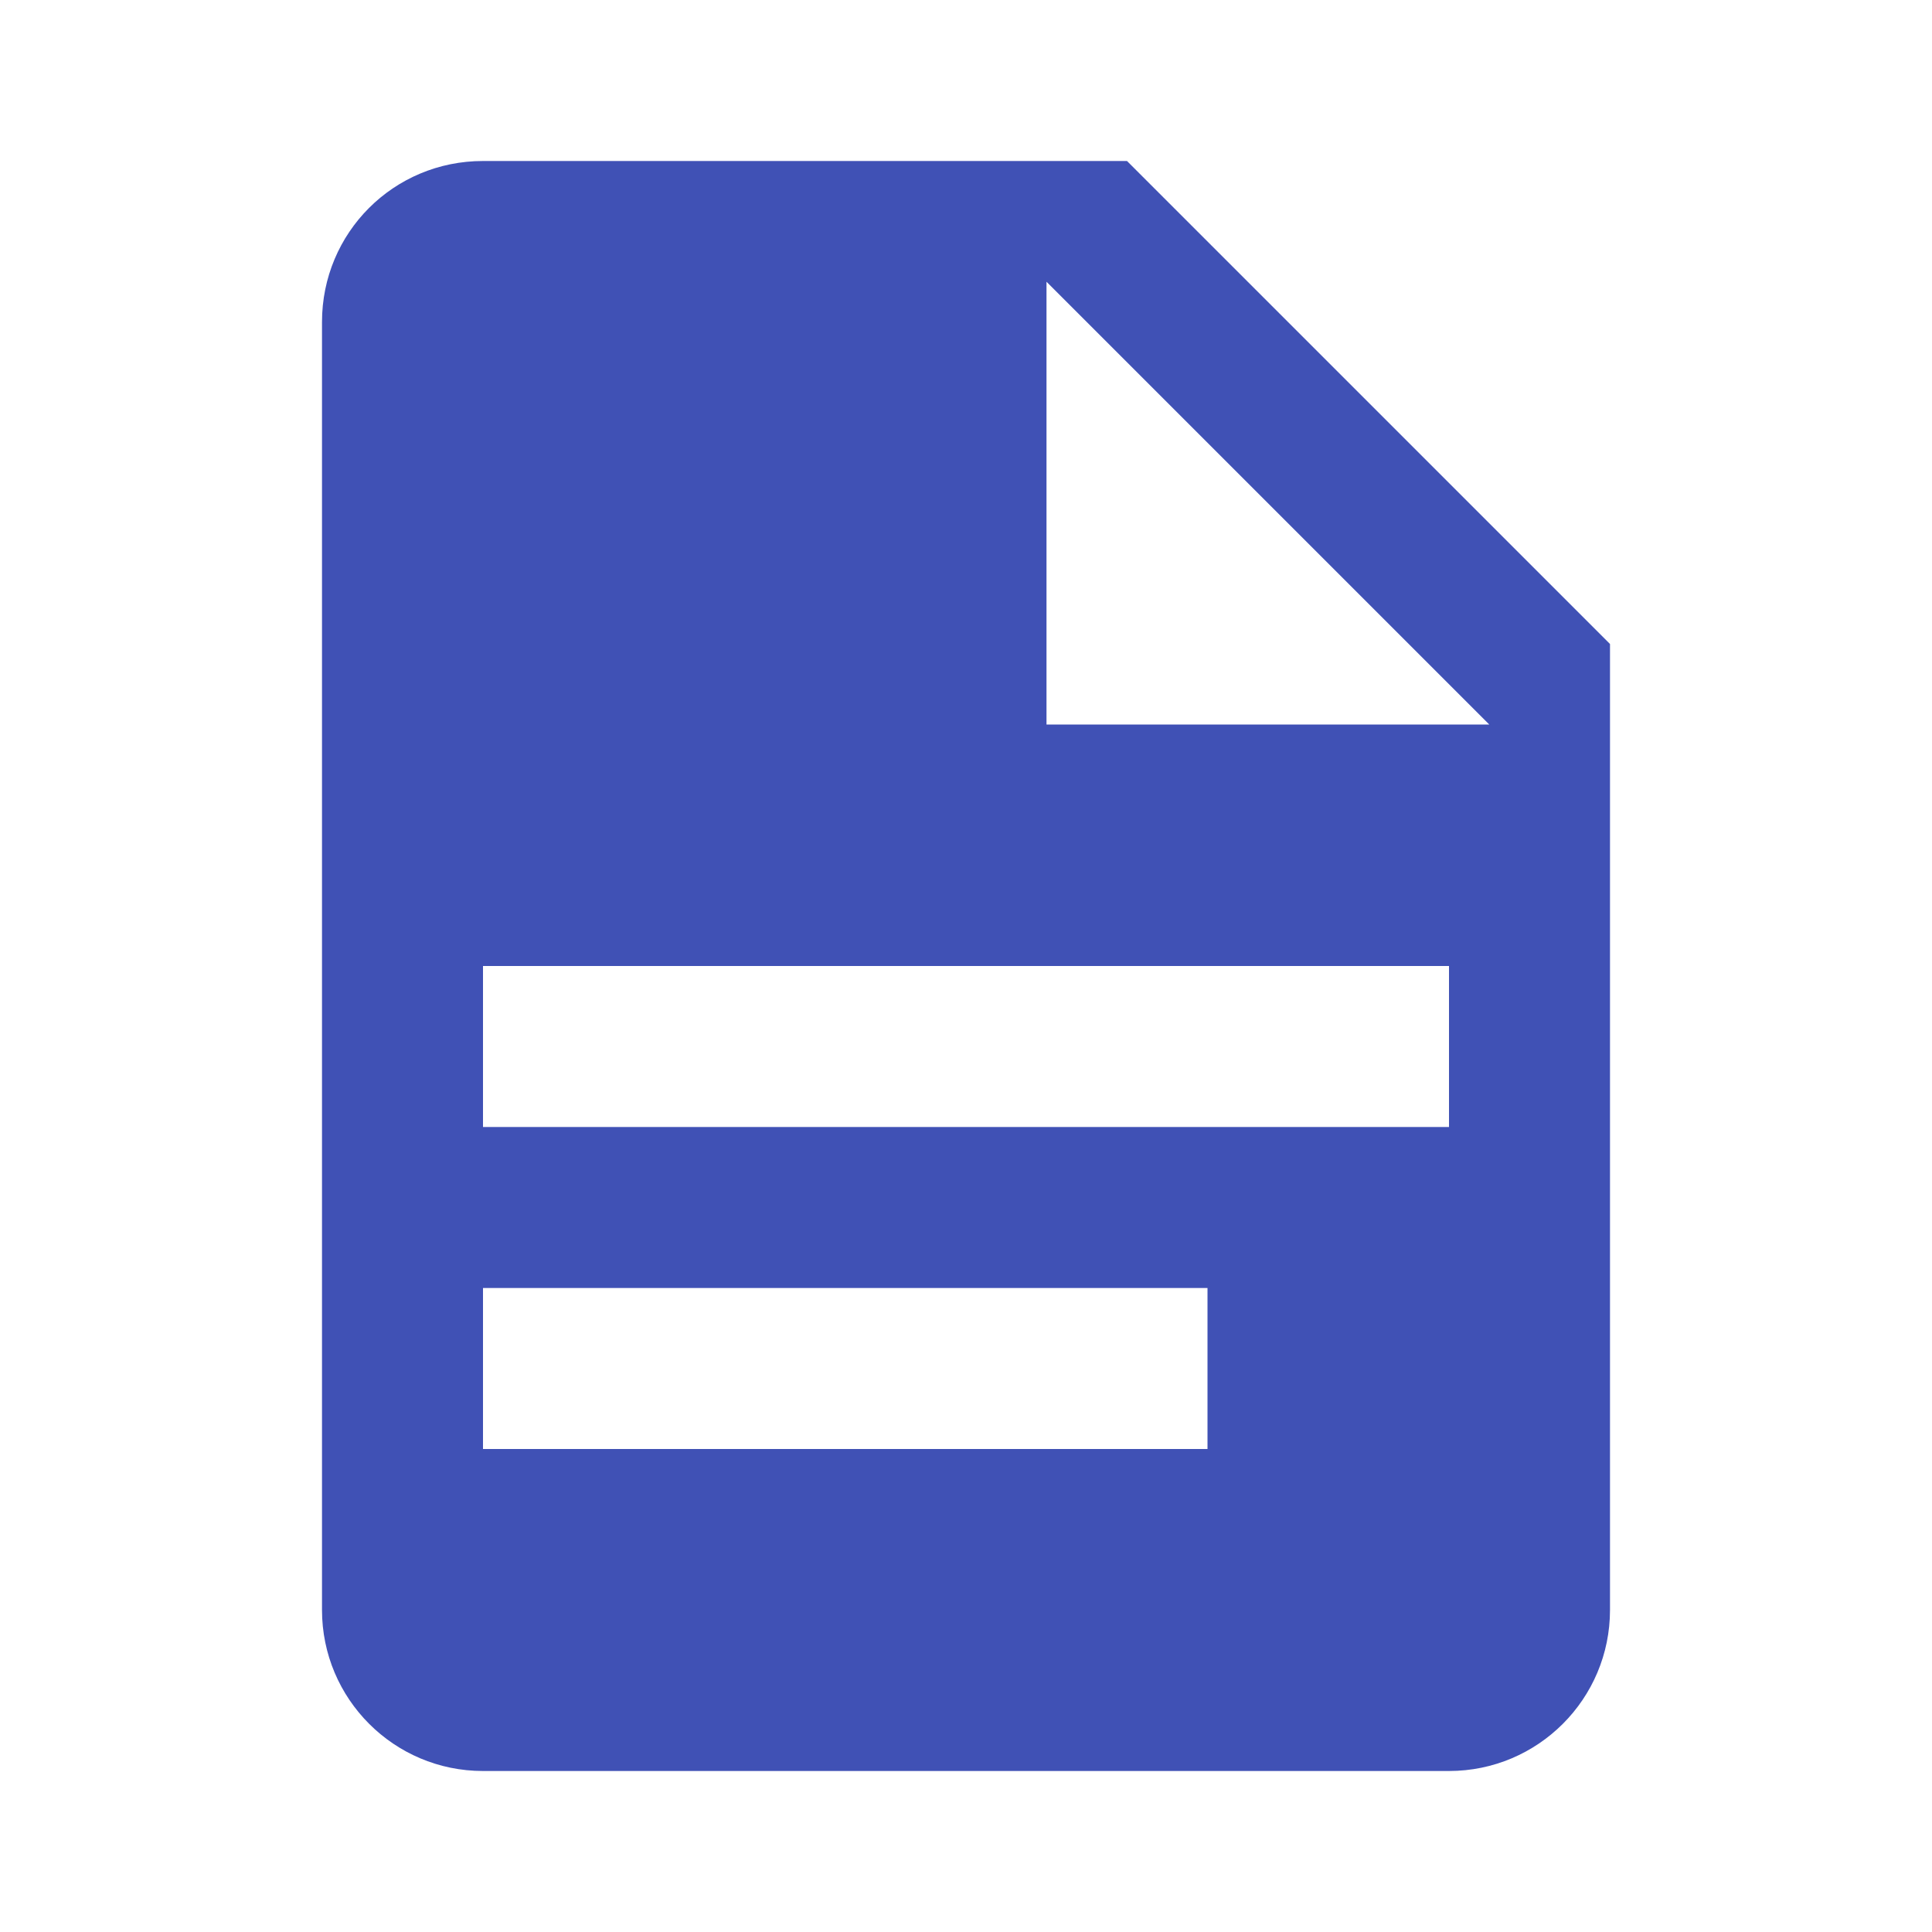
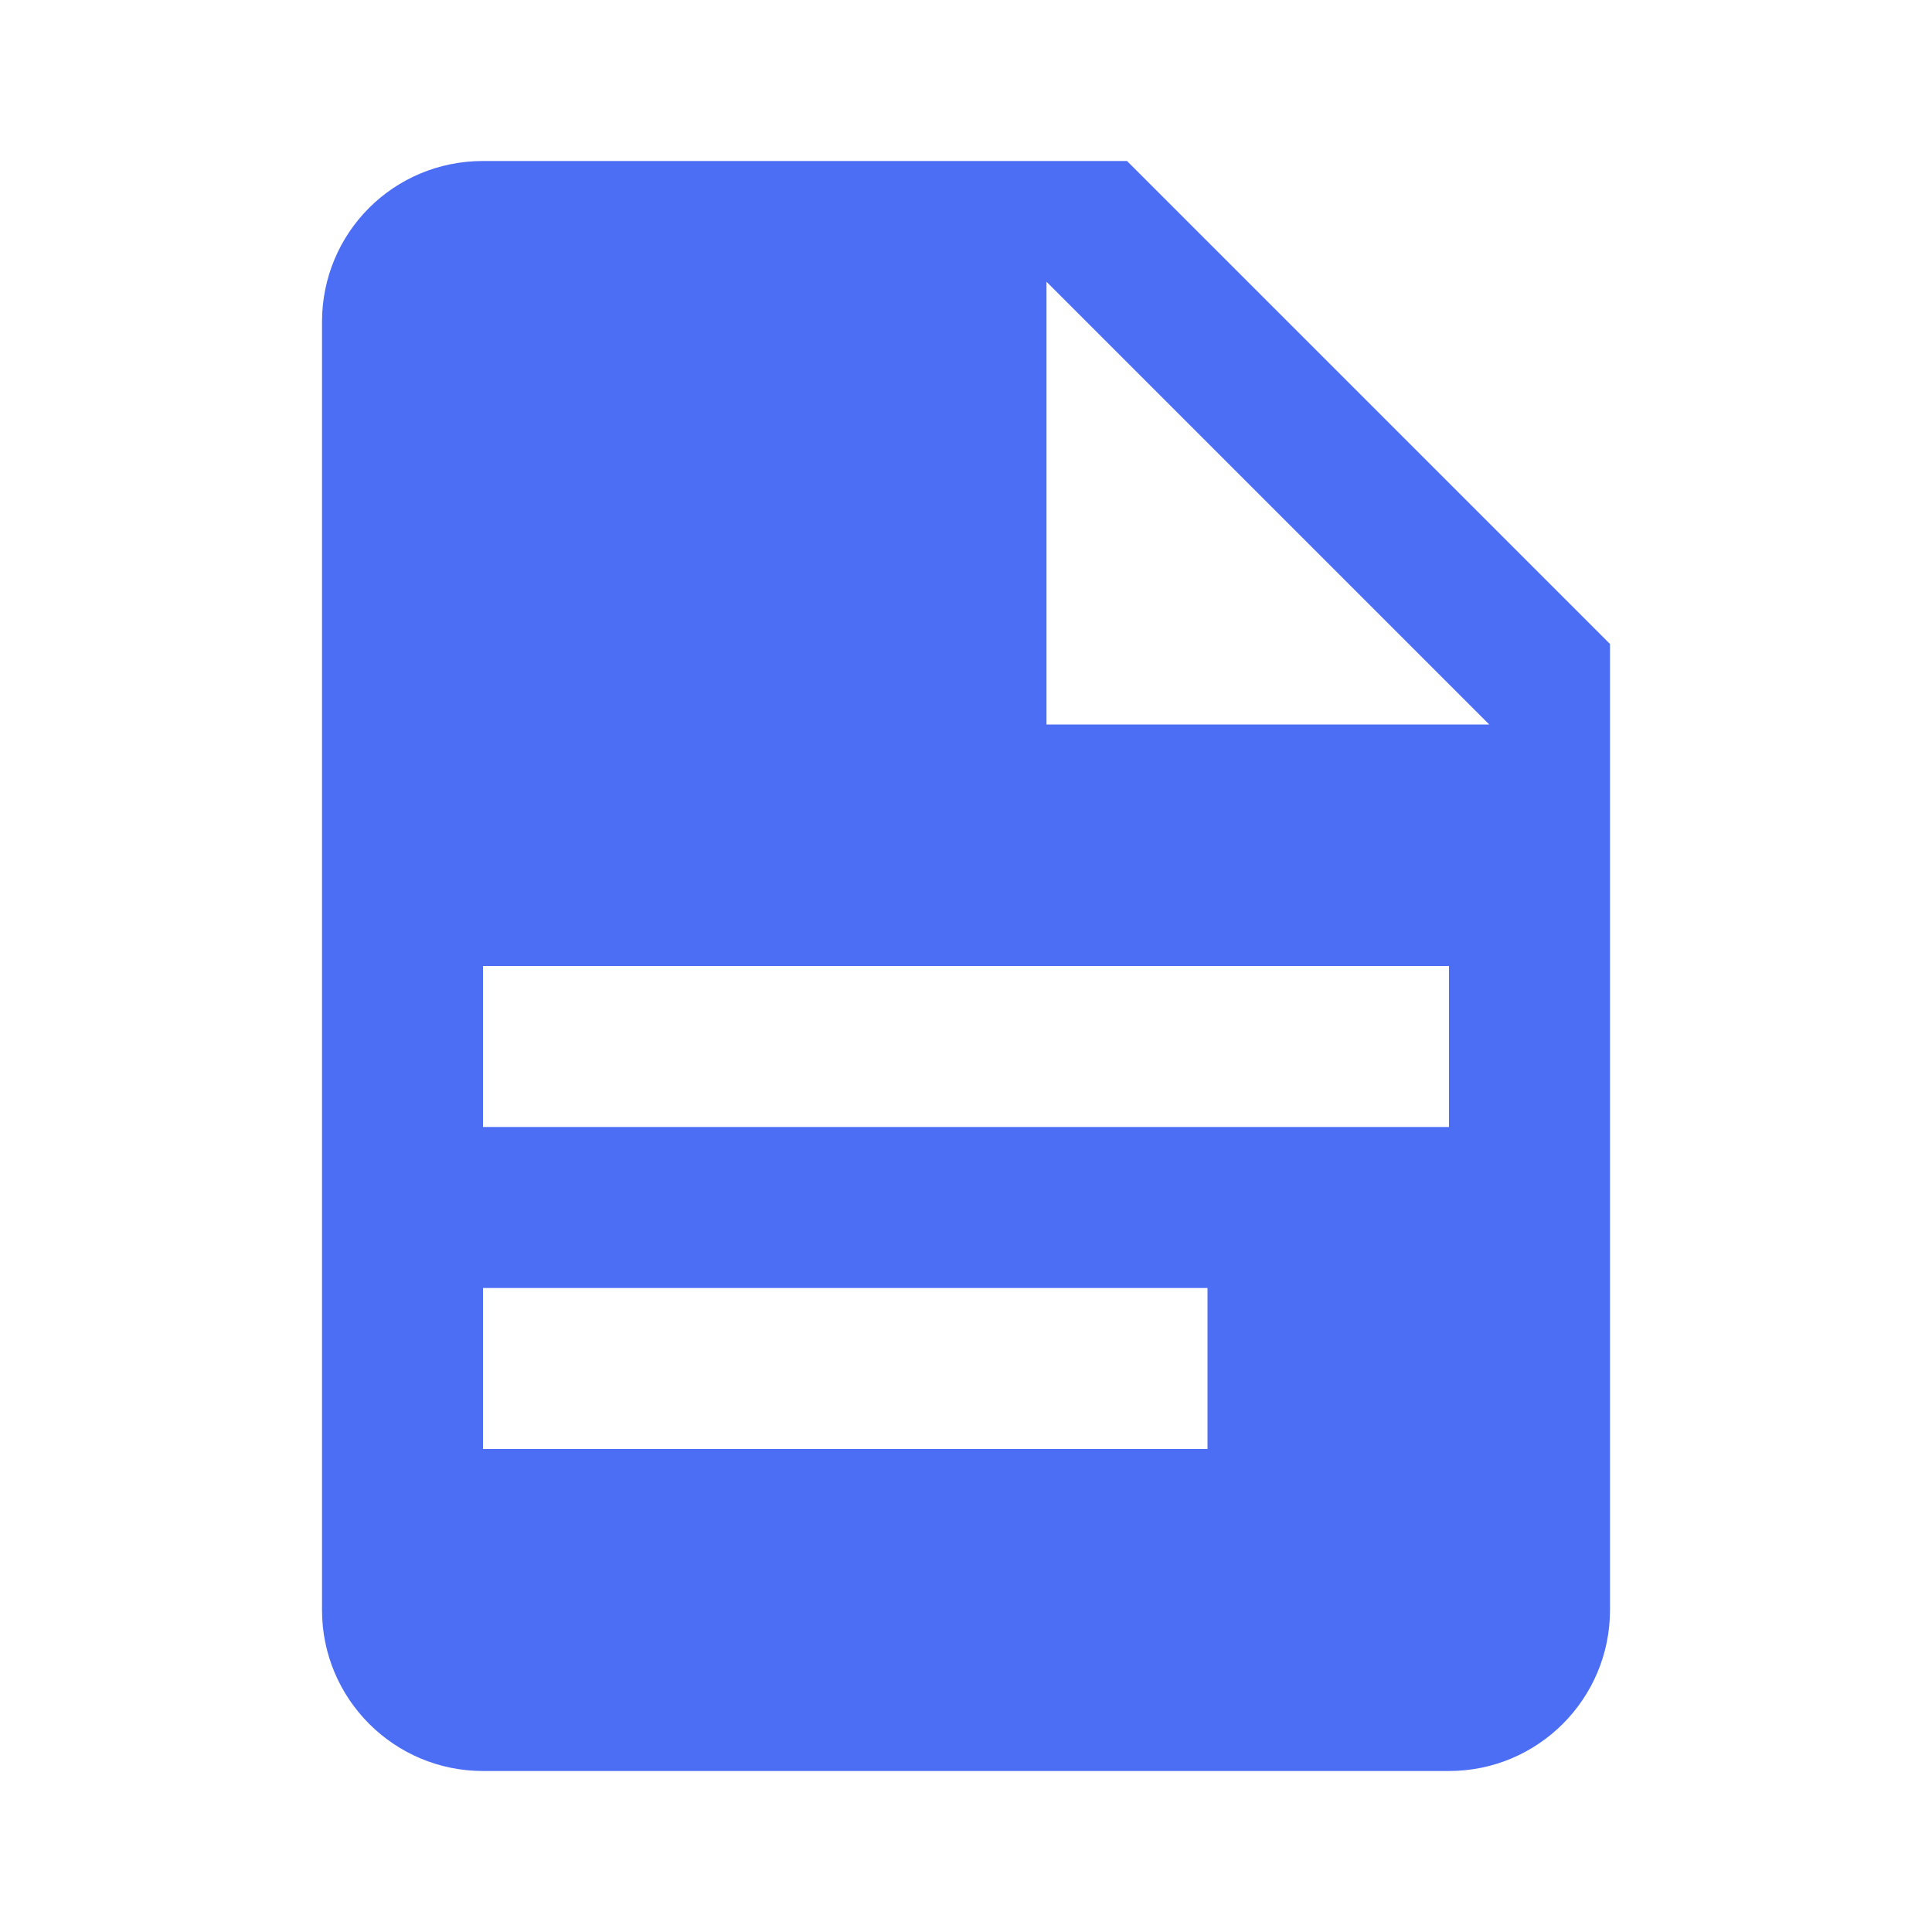
- <svg xmlns="http://www.w3.org/2000/svg" viewBox="0 0 24 24" width="36" height="36" fill="#4051b5">
+ <svg xmlns="http://www.w3.org/2000/svg" viewBox="0 0 24 24" width="36" height="36" fill="#4c6ef5">
  <path d="M13 9h5.5L13 3.5zM6 2h8l6 6v12a2 2 0 0 1-2 2H6a2 2 0 0 1-2-2V4c0-1.11.89-2 2-2m9 16v-2H6v2zm3-4v-2H6v2z" />
</svg>
